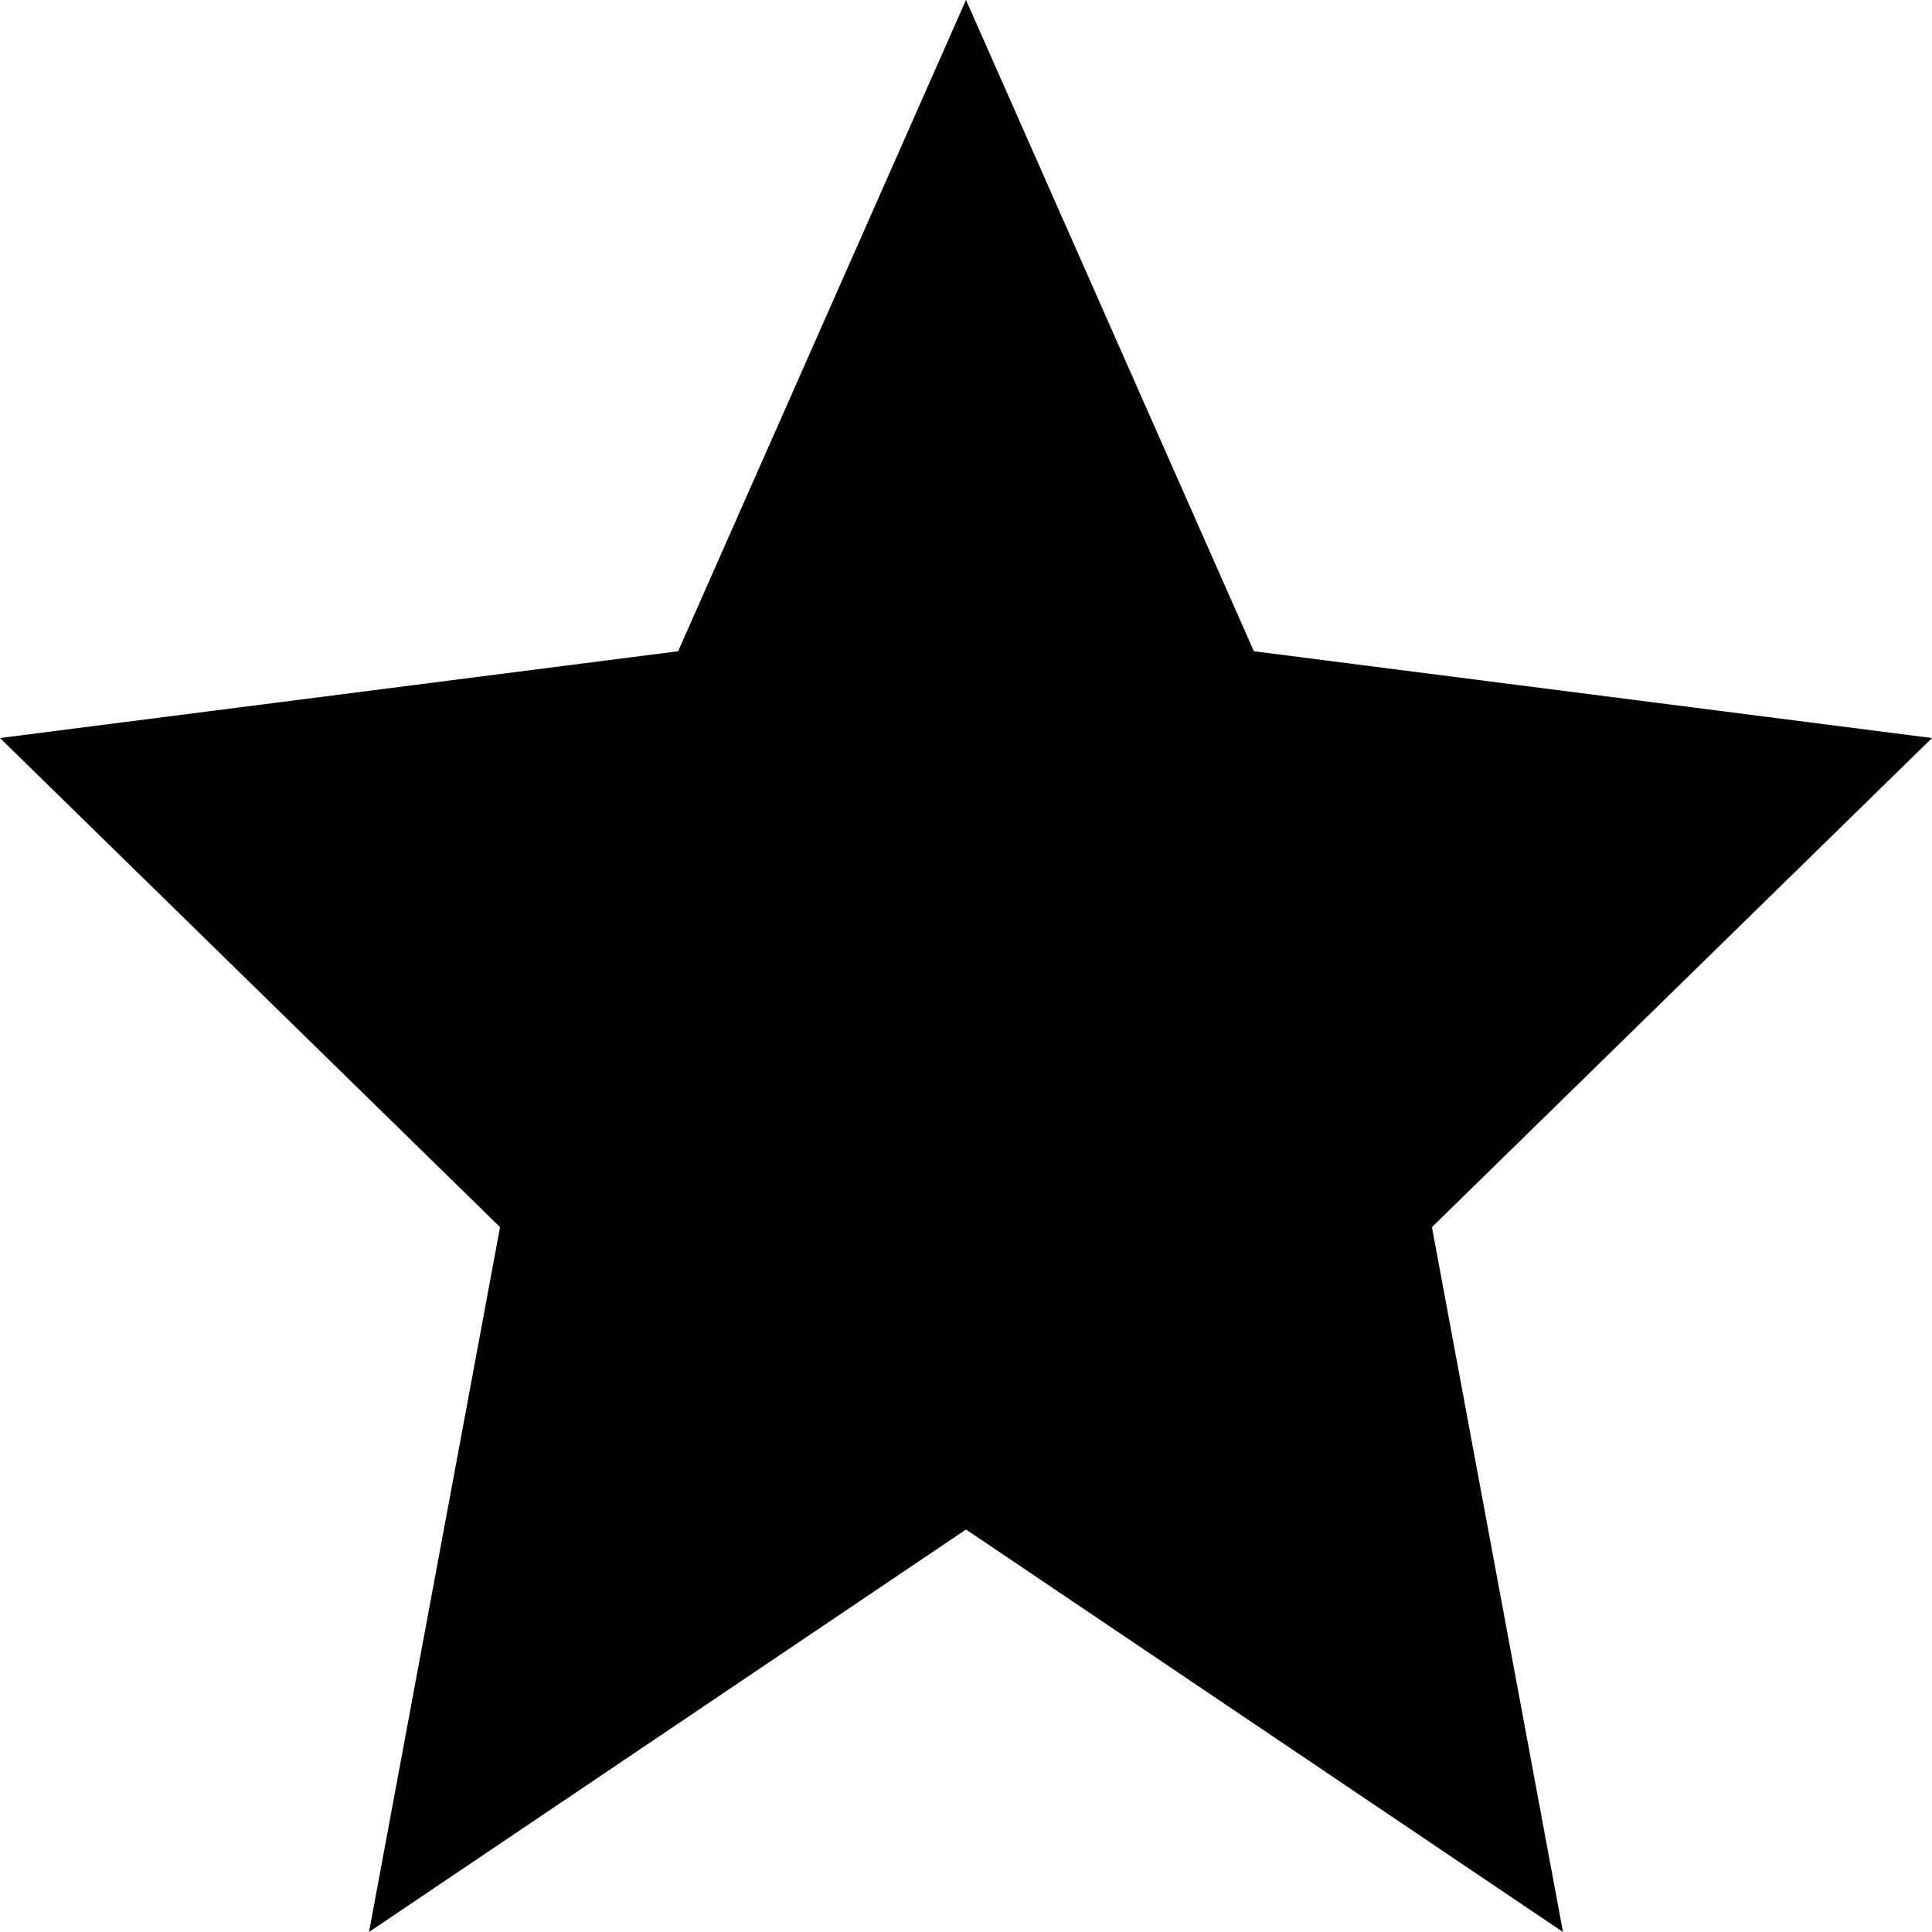
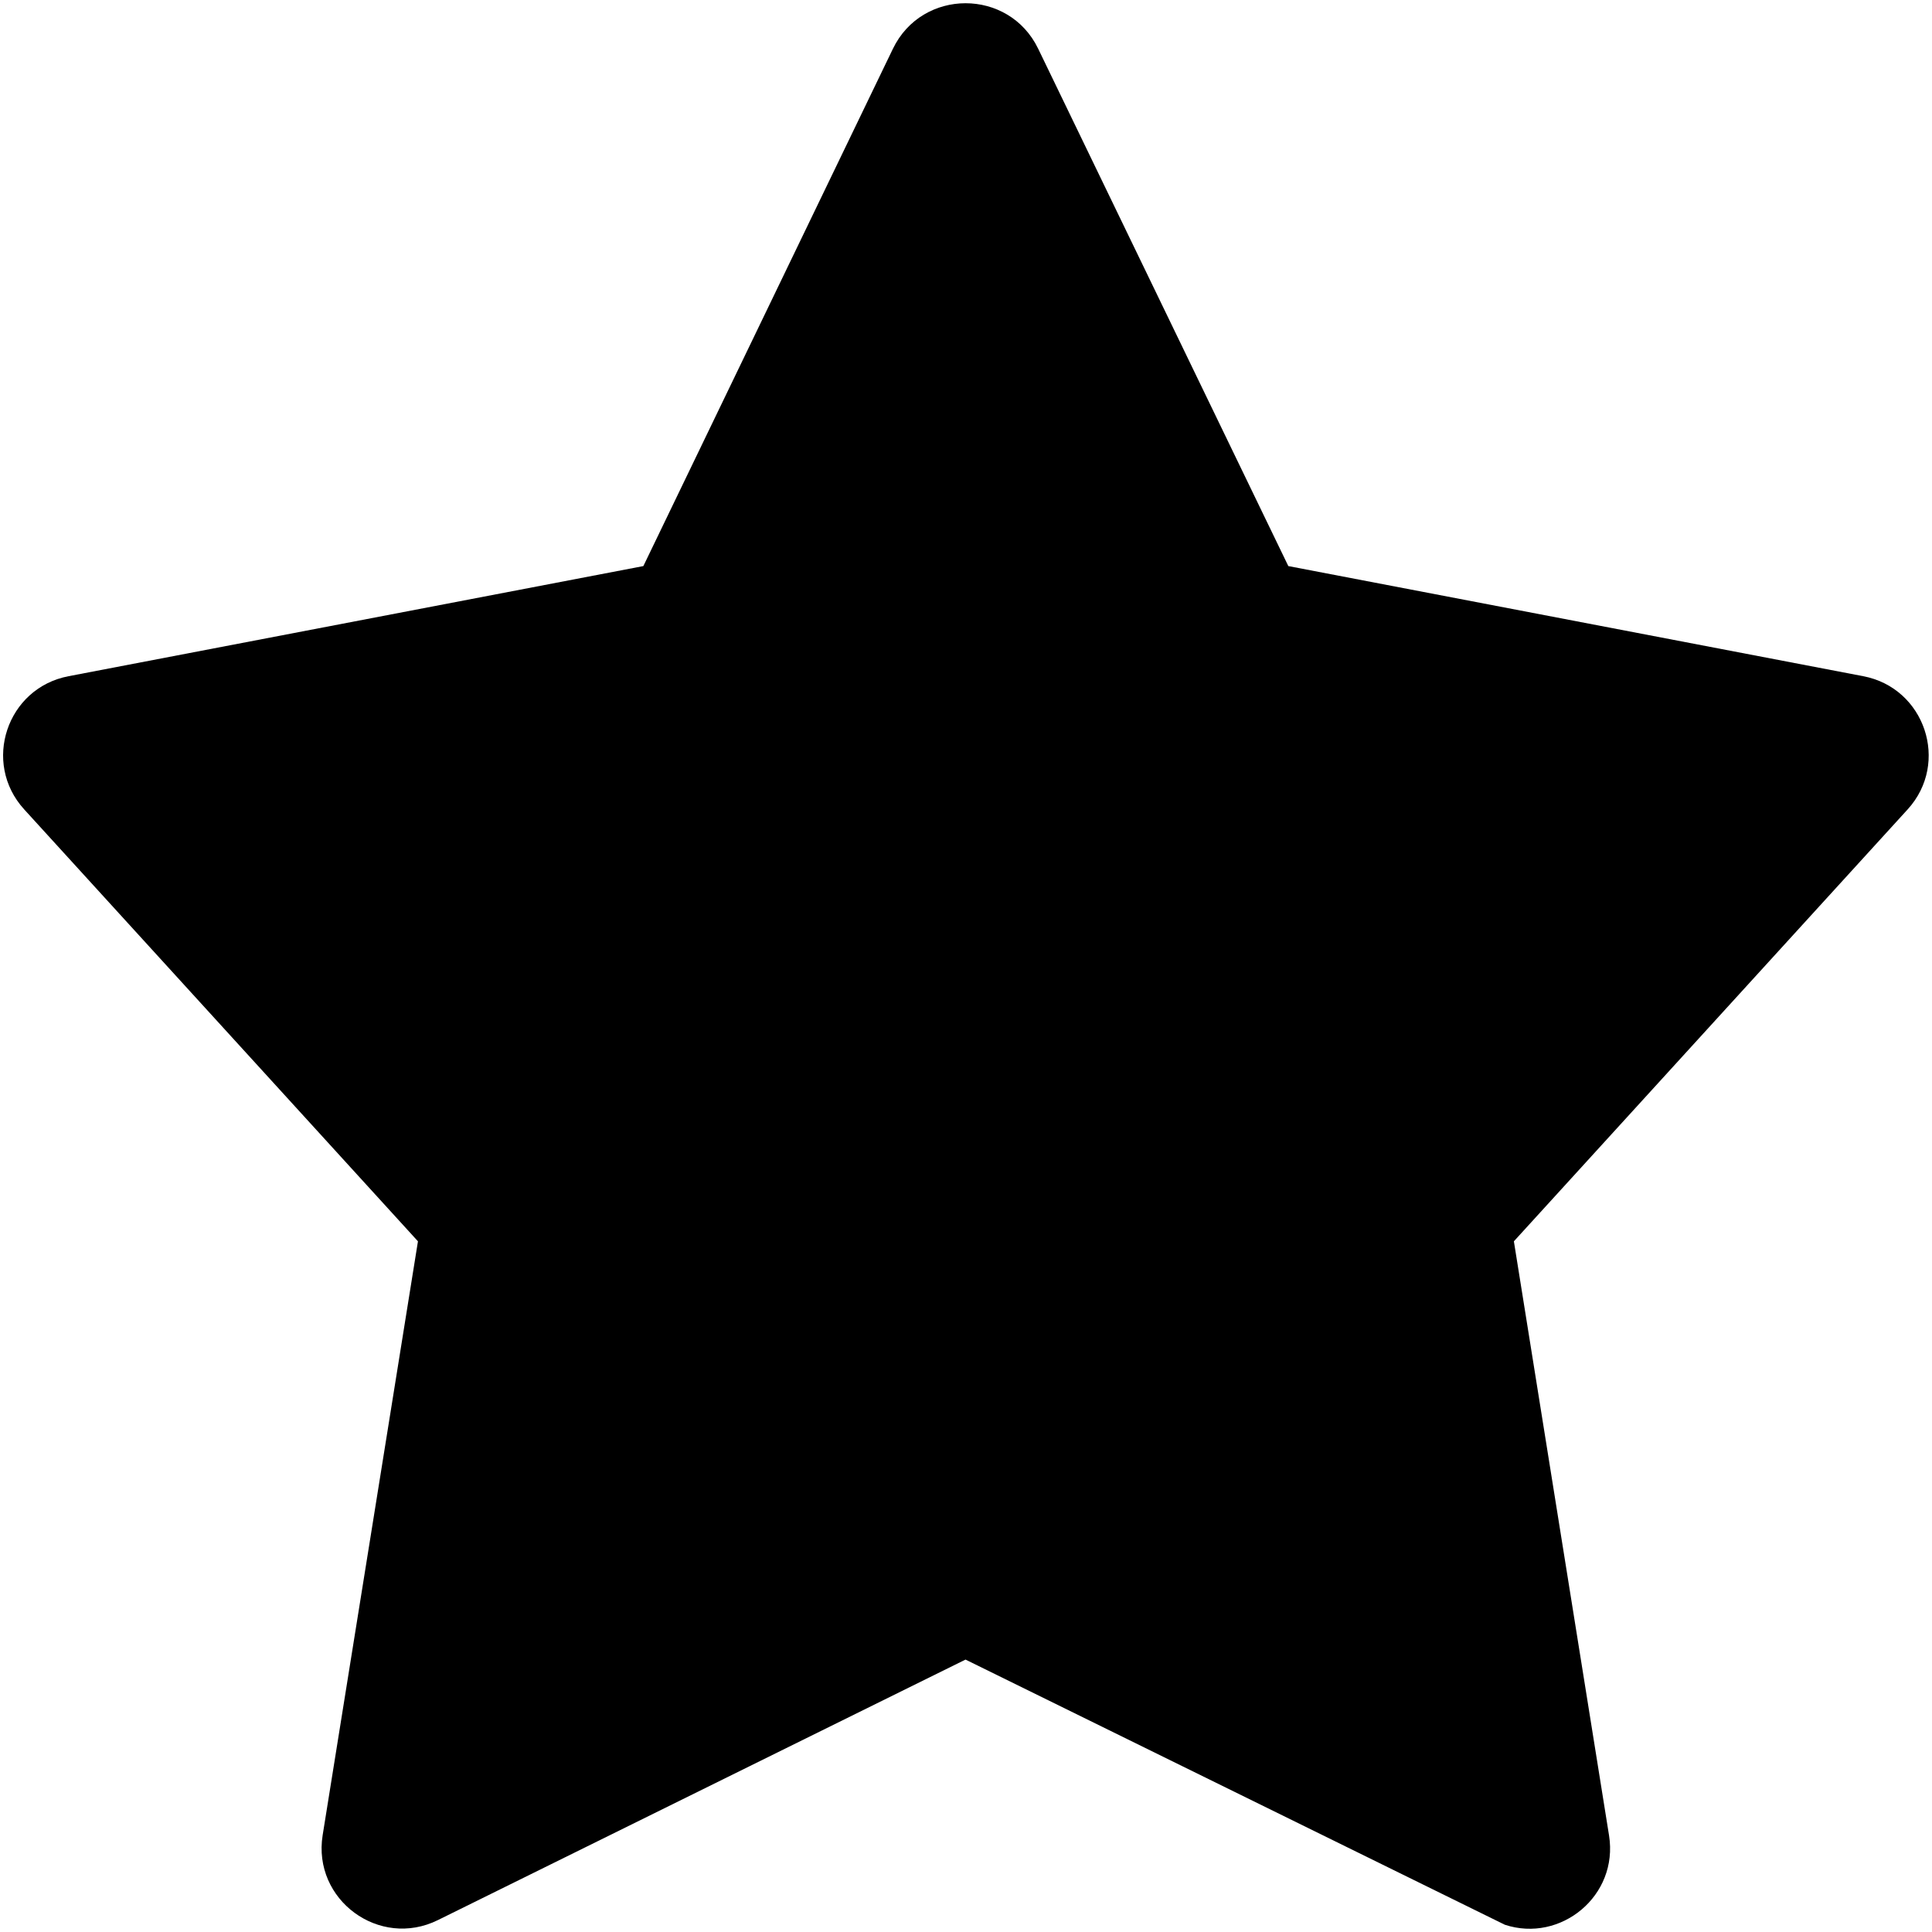
<svg xmlns="http://www.w3.org/2000/svg" width="12" height="12" viewBox="0 0 12 12">
-   <path d="M6 0L4.212 4.045L0 4.584L3.106 7.622L2.292 12L6 9.5L9.708 12L8.894 7.622L12 4.584L7.788 4.045L6 0Z" />
+   <path d="M6.448 0.302C6.266 -0.074 5.728 -0.074 5.546 0.303L3.996 3.516L0.426 4.2C0.042 4.273 -0.113 4.738 0.15 5.027L2.596 7.71L2.004 11.399C1.94 11.8 2.356 12.106 2.72 11.926L5.997 10.308L9.347 11.955C9.693 12.069 10.054 11.776 9.994 11.4L9.403 7.71L11.849 5.027C12.112 4.738 11.956 4.273 11.573 4.2L8.002 3.516L6.448 0.302Z" />
</svg>
